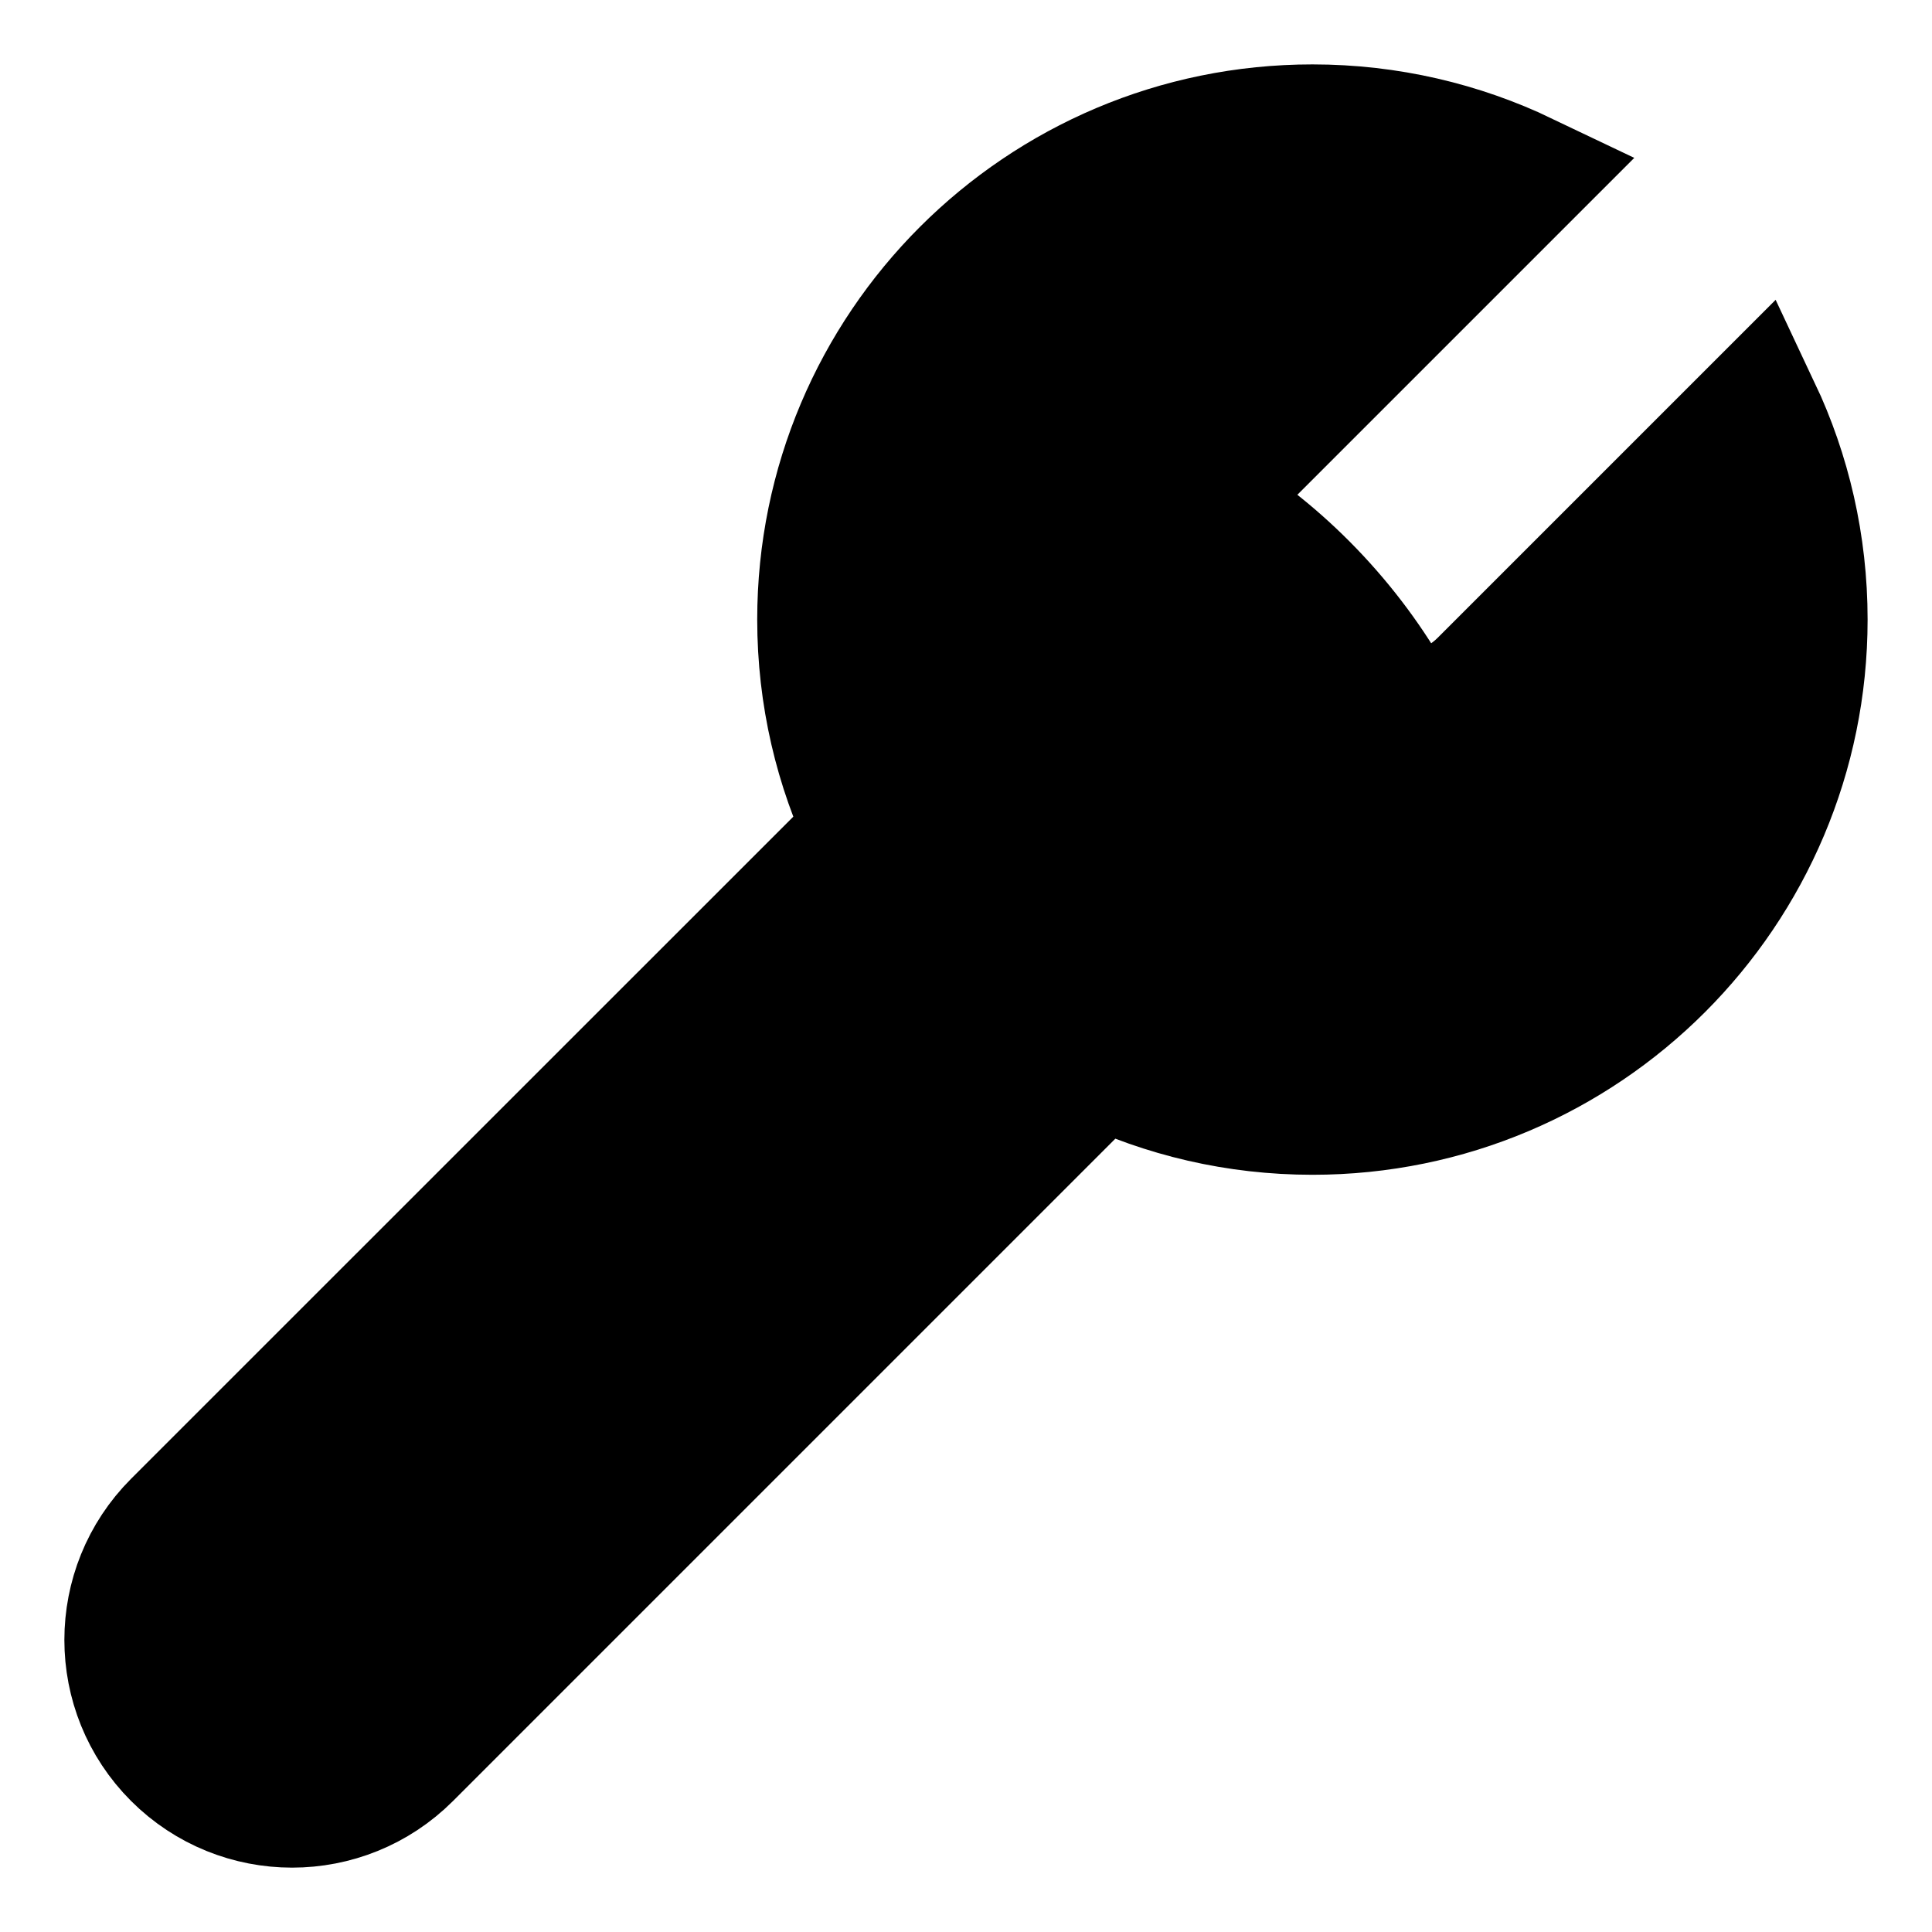
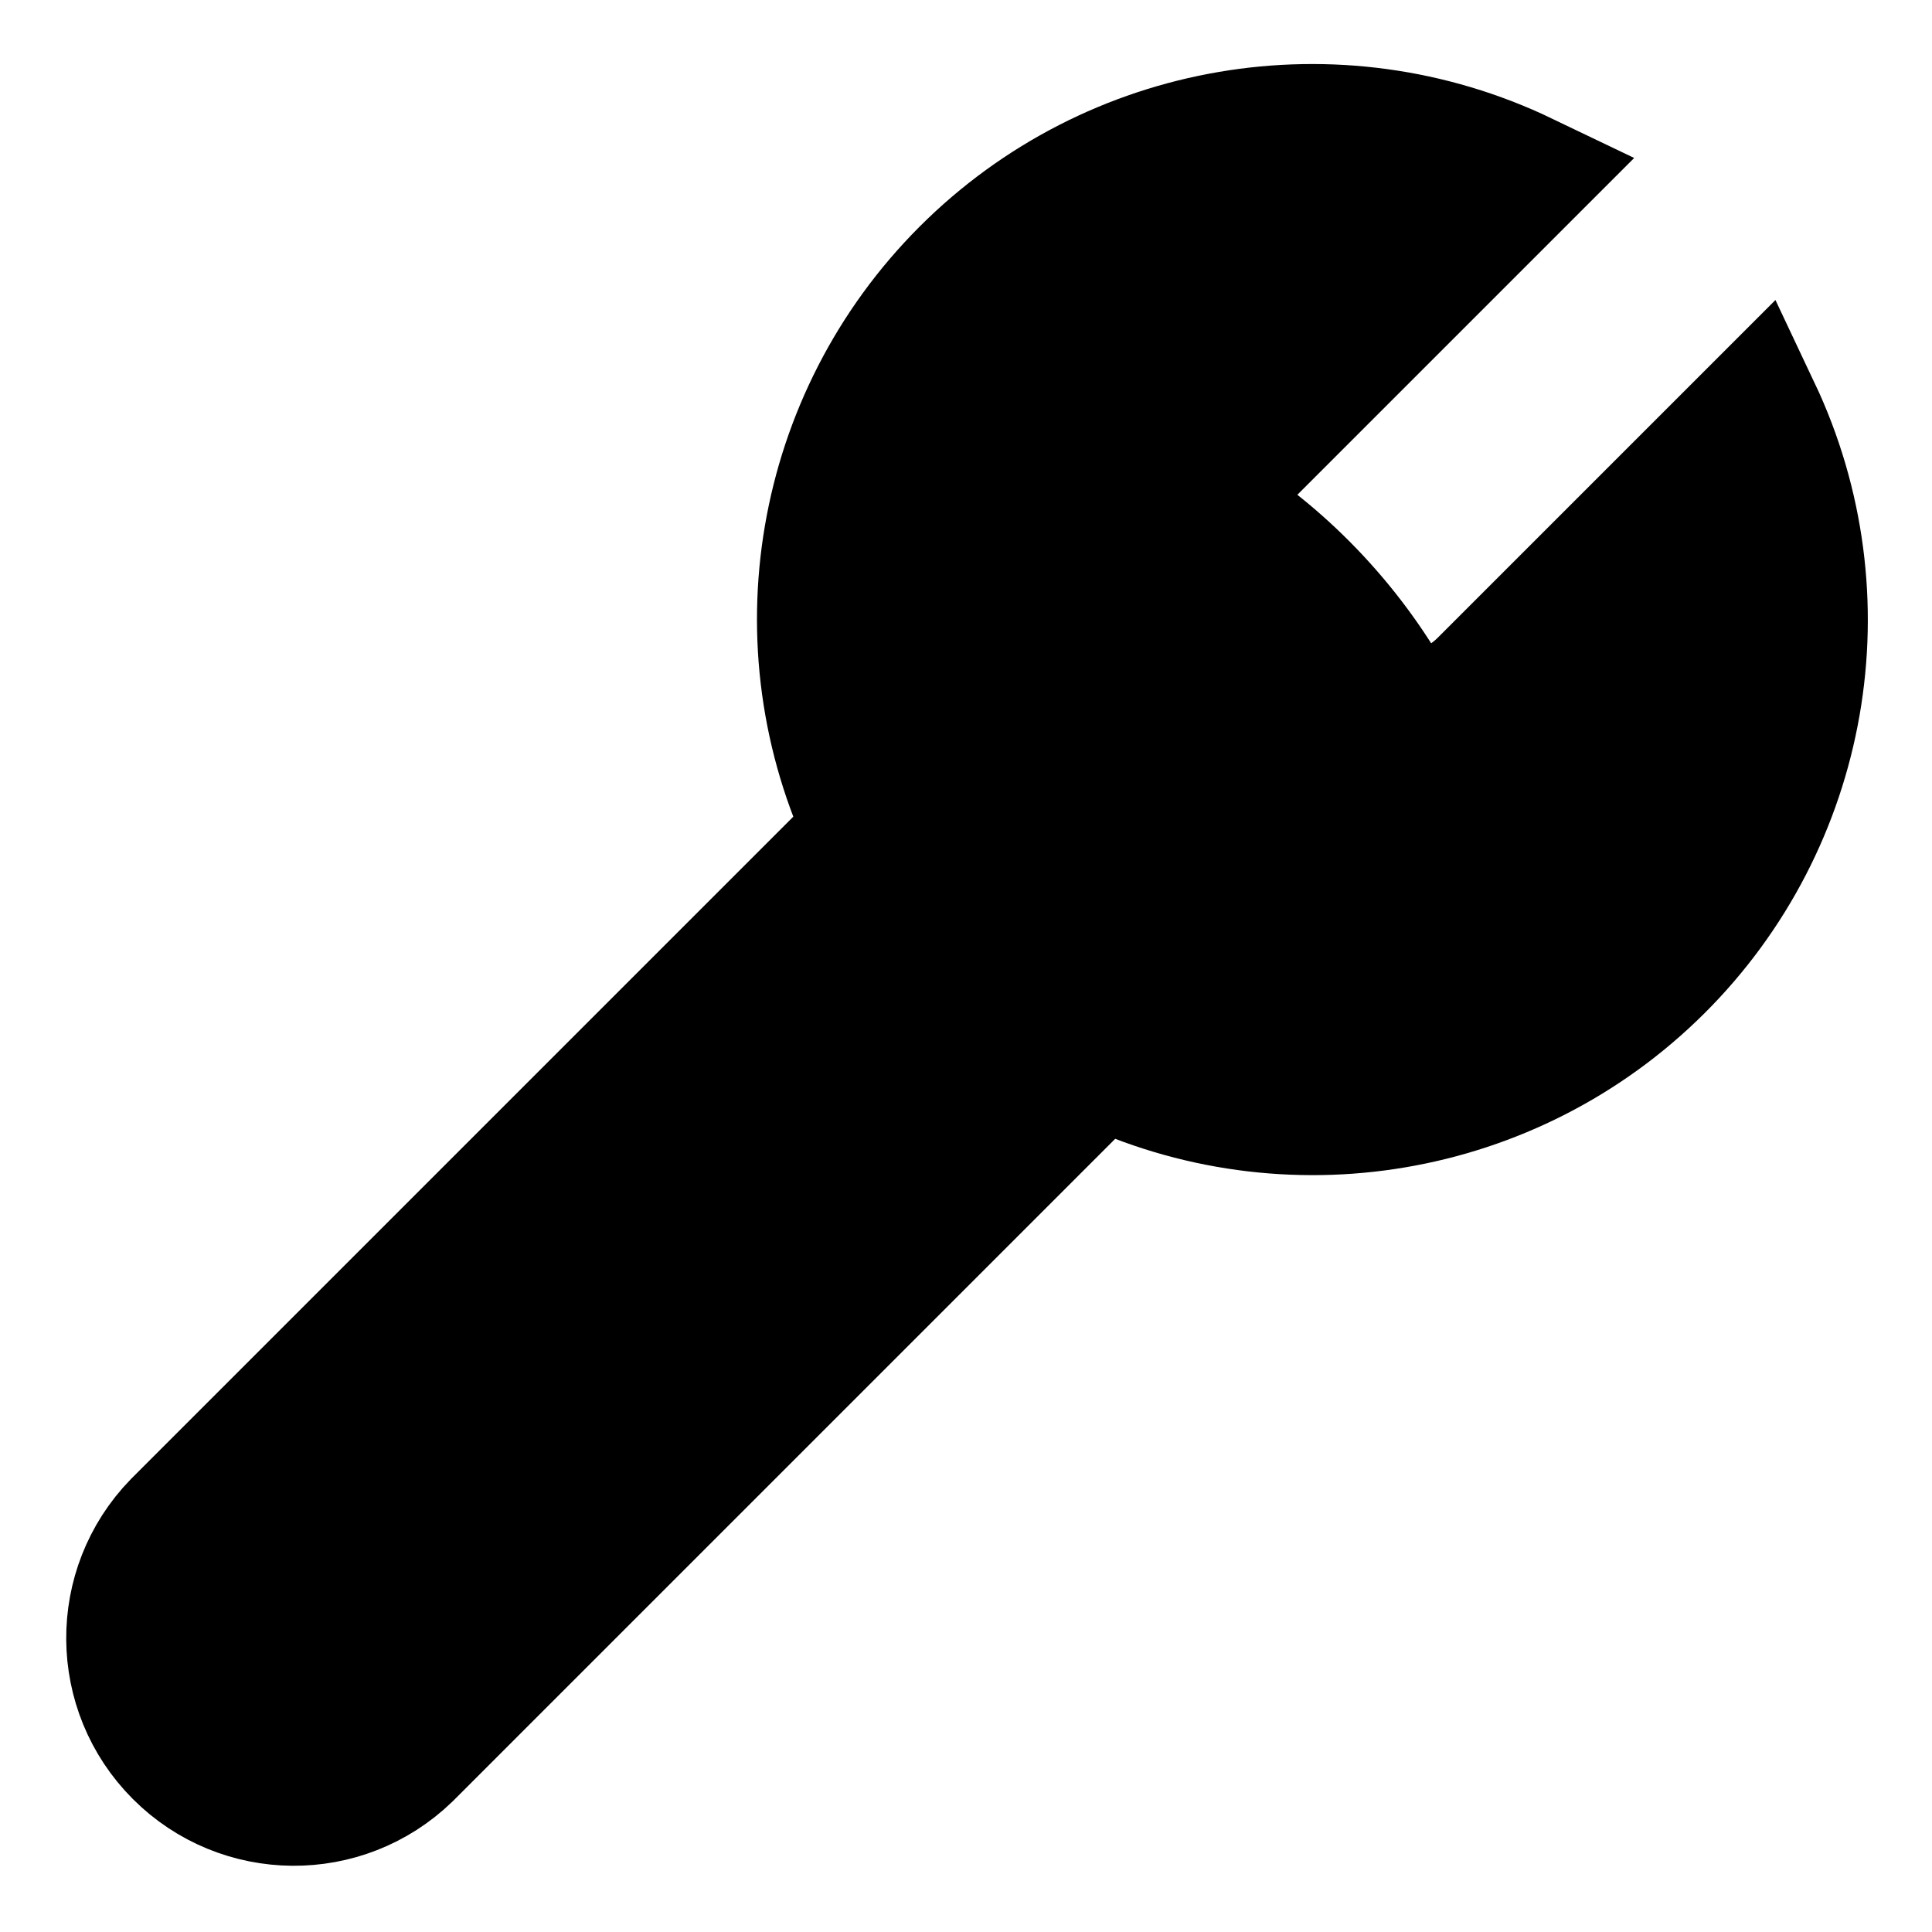
<svg xmlns="http://www.w3.org/2000/svg" viewBox="0 0 15 15" fill="currentColor">
-   <path d="M9.71 4.765C9.359 4.415 9.359 3.848 9.71 3.497L11.835 1.372C11.337 1.134 10.779 1 10.19 1C8.085 1 6.379 2.706 6.379 4.81C6.379 5.399 6.513 5.957 6.752 6.455L1.371 11.835C0.876 12.331 0.876 13.134 1.371 13.629C1.867 14.124 2.669 14.124 3.164 13.629L8.545 8.248C9.043 8.487 9.601 8.621 10.19 8.621C12.294 8.621 14 6.915 14 4.81C14 4.229 13.87 3.678 13.637 3.184L11.517 5.304C11.166 5.655 10.599 5.655 10.249 5.304L9.71 4.765Z" fill="currentColor" stroke="currentColor" strokeWidth="0.75" strokeLinecap="round" strokeLinejoin="round" />
-   <path fillRule="evenodd" clipRule="evenodd" d="M11.522 8.365L6.758 3.083C7.978 2.681 9.538 3.154 10.638 4.373C11.738 5.592 12.048 7.193 11.522 8.365ZM6.155 8.438L6.134 8.415C6.138 8.418 6.141 8.422 6.145 8.426C6.148 8.43 6.152 8.434 6.155 8.438Z" fill="currentColor" />
+   <path d="M9.71 4.765a.897.897 0 0 1 0-1.268l2.125-2.125a3.81 3.81 0 0 0-5.083 5.083l-5.38 5.38a1.268 1.268 0 0 0 1.792 1.794l5.38-5.38a3.81 3.81 0 0 0 5.092-5.064l-2.12 2.12a.897.897 0 0 1-1.267 0l-.54-.54Z" stroke="currentColor" />
+   <path d="M11.522 8.365 6.758 3.083c1.22-.402 2.78.071 3.88 1.29 1.1 1.22 1.41 2.82.884 3.992Zm-5.367.073-.02-.024.01.012.01.012Z" />
</svg>
